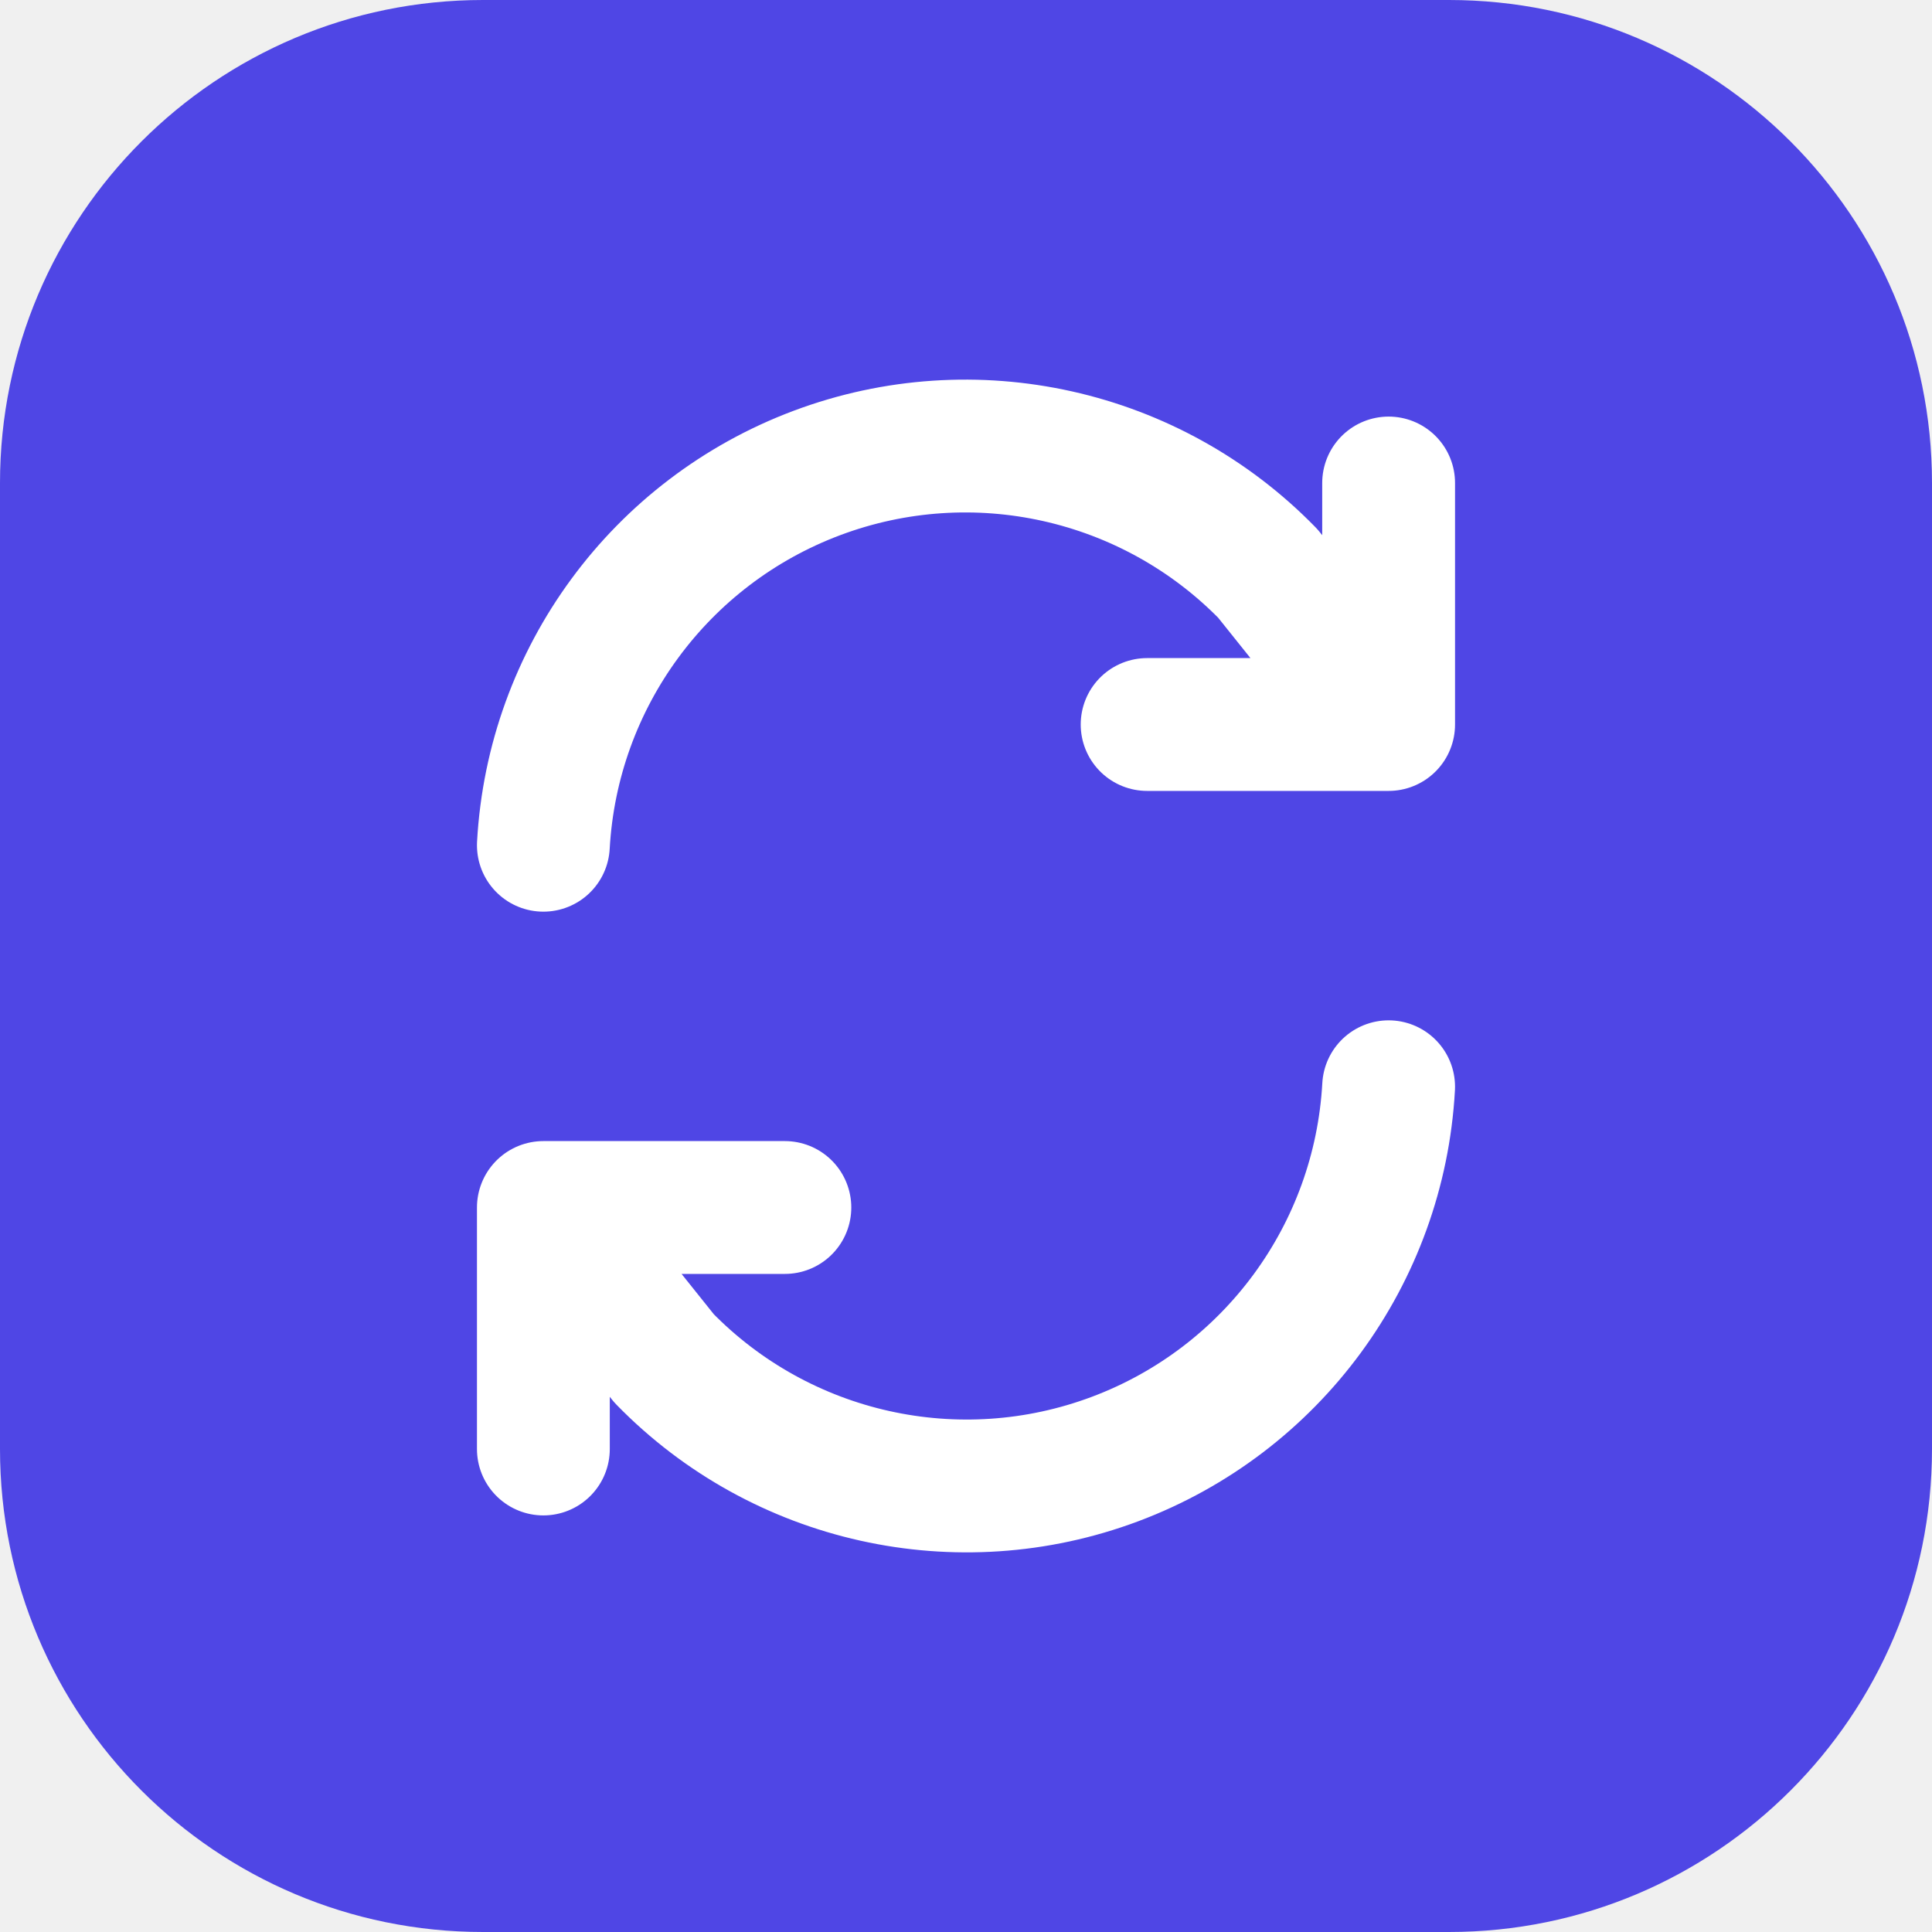
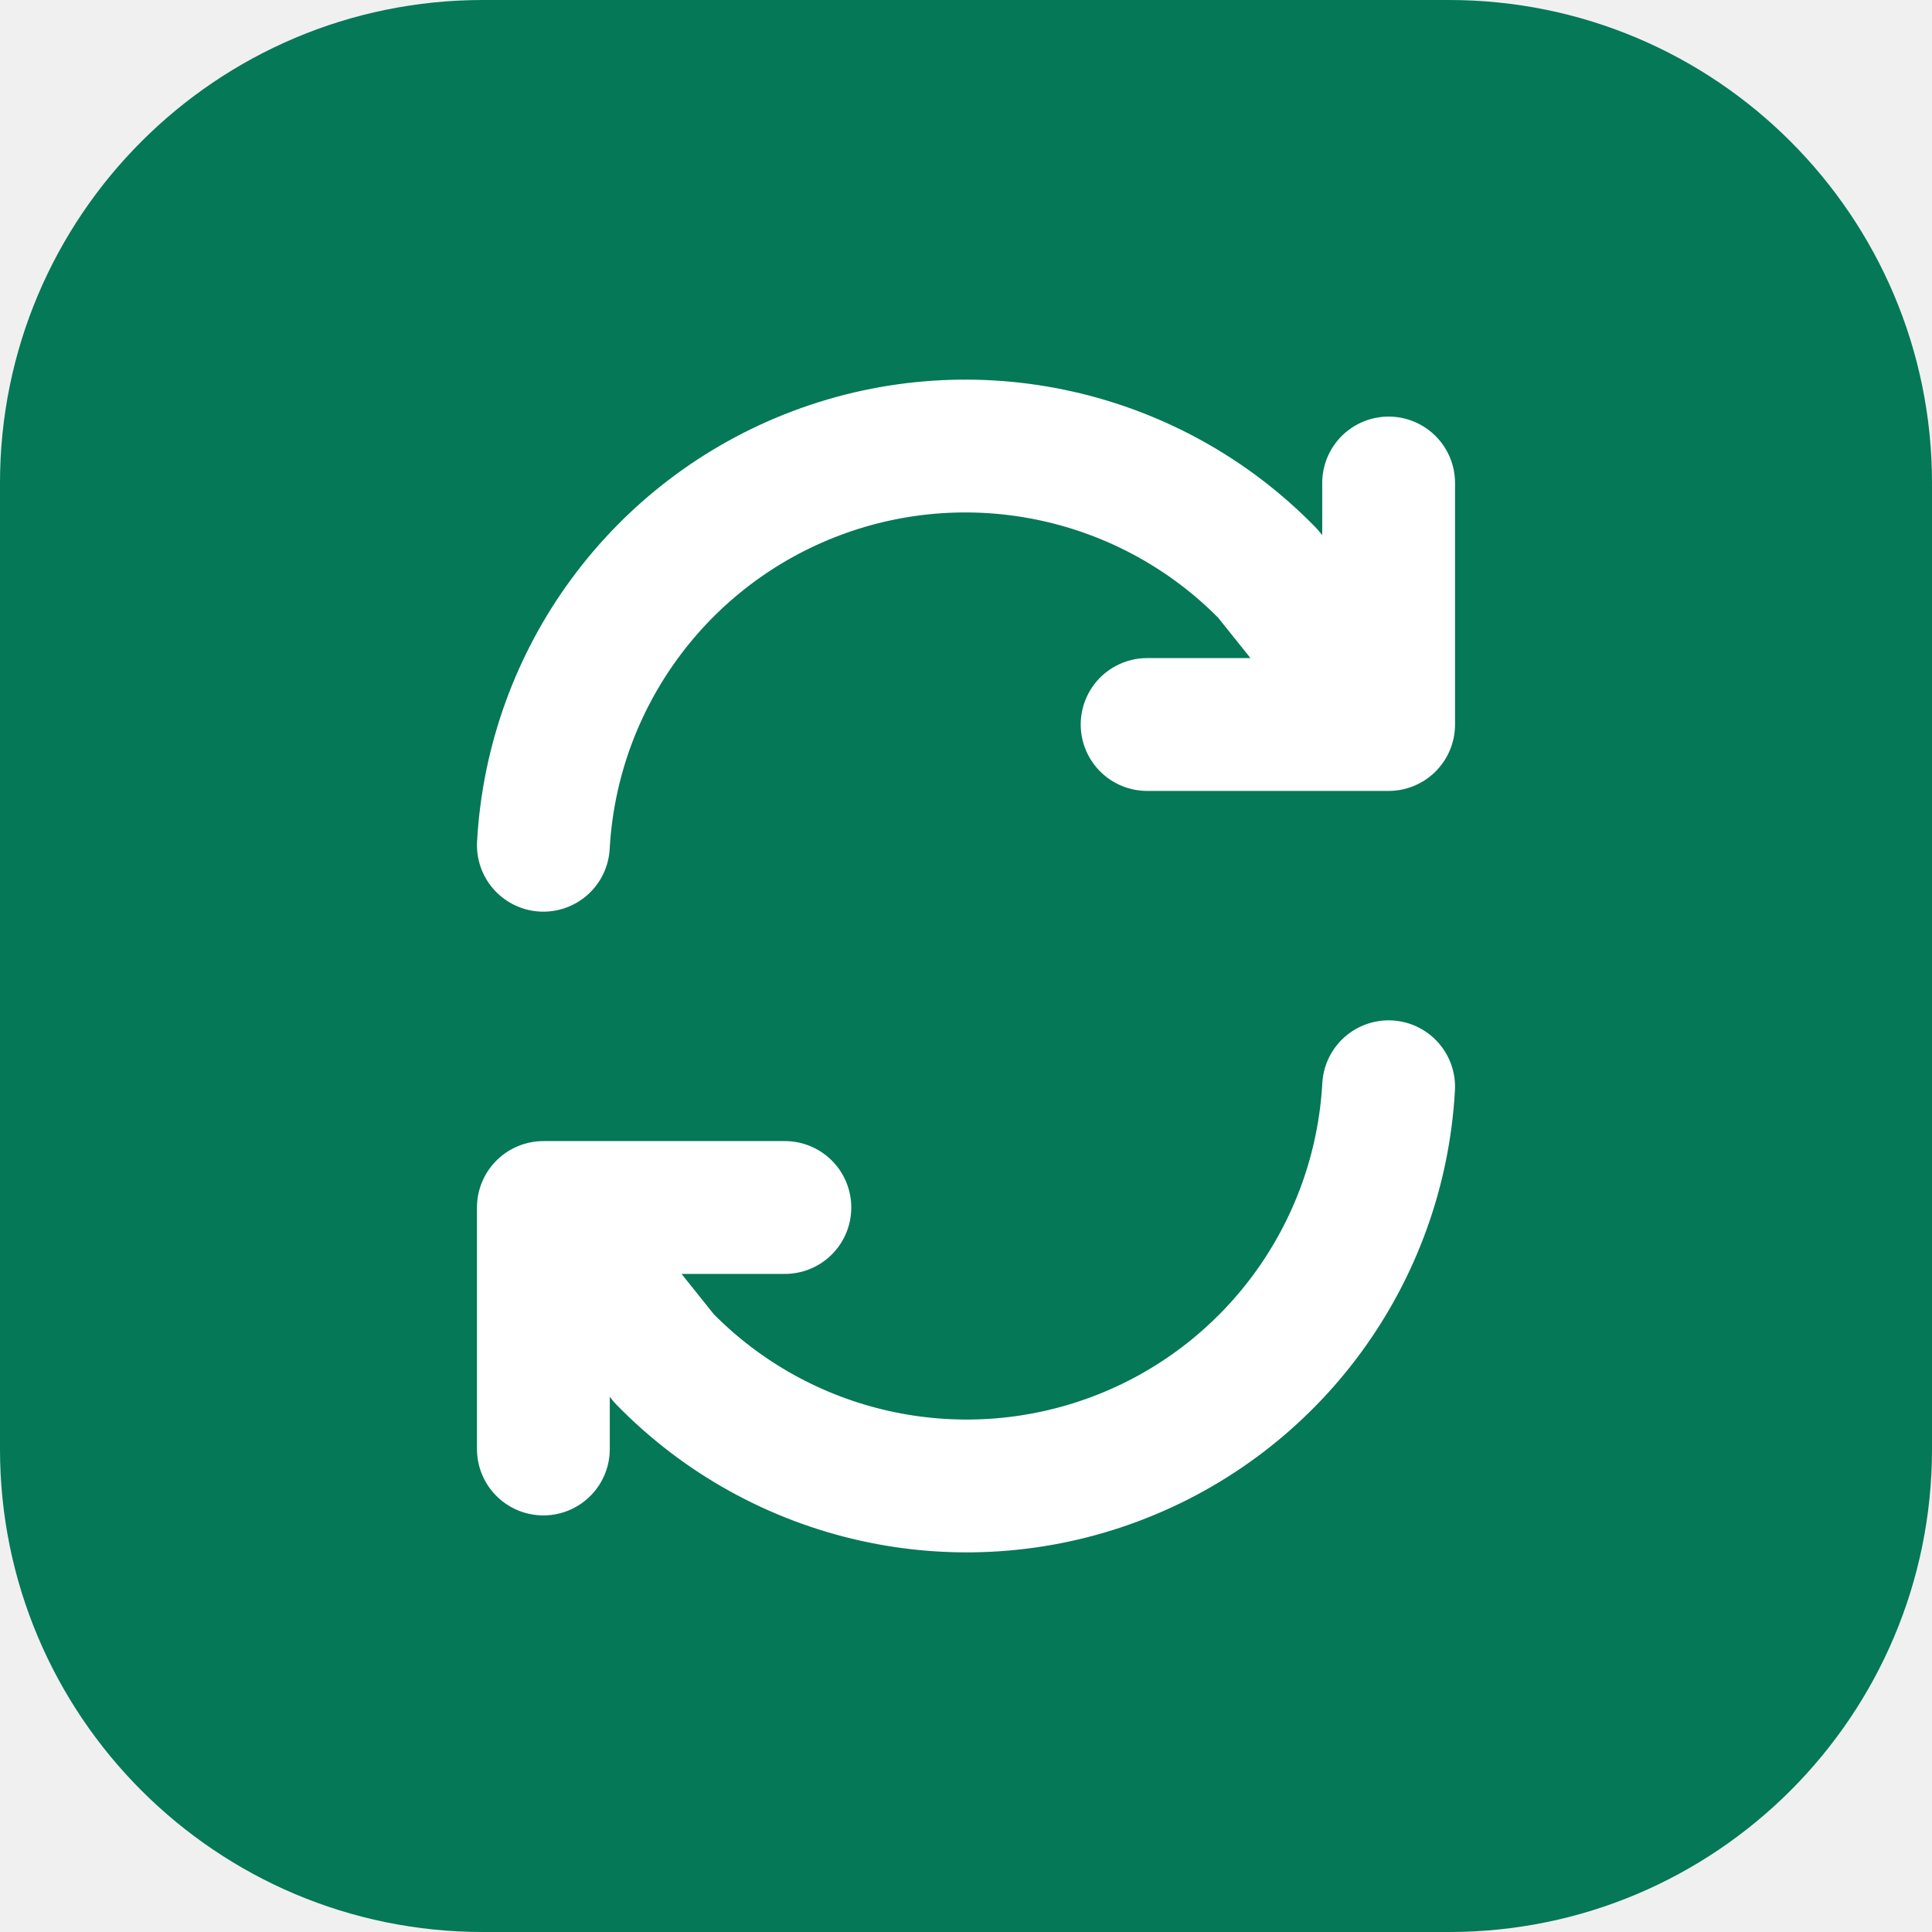
<svg xmlns="http://www.w3.org/2000/svg" viewBox="0 0 32 32">
-   <rect width="32" height="32" rx="8" fill="#4F46E5" />
+   <rect width="32" height="32" rx="8" fill="#047857" />
  <path d="M9 14a7 7 0 0 1 12-4.5L23 12m0-4v4h-4M23 18a7 7 0 0 1-12 4.5L9 20m0 4v-4h4" fill="none" stroke="#fff" stroke-width="2.2" stroke-linecap="round" stroke-linejoin="round" />
</svg>
